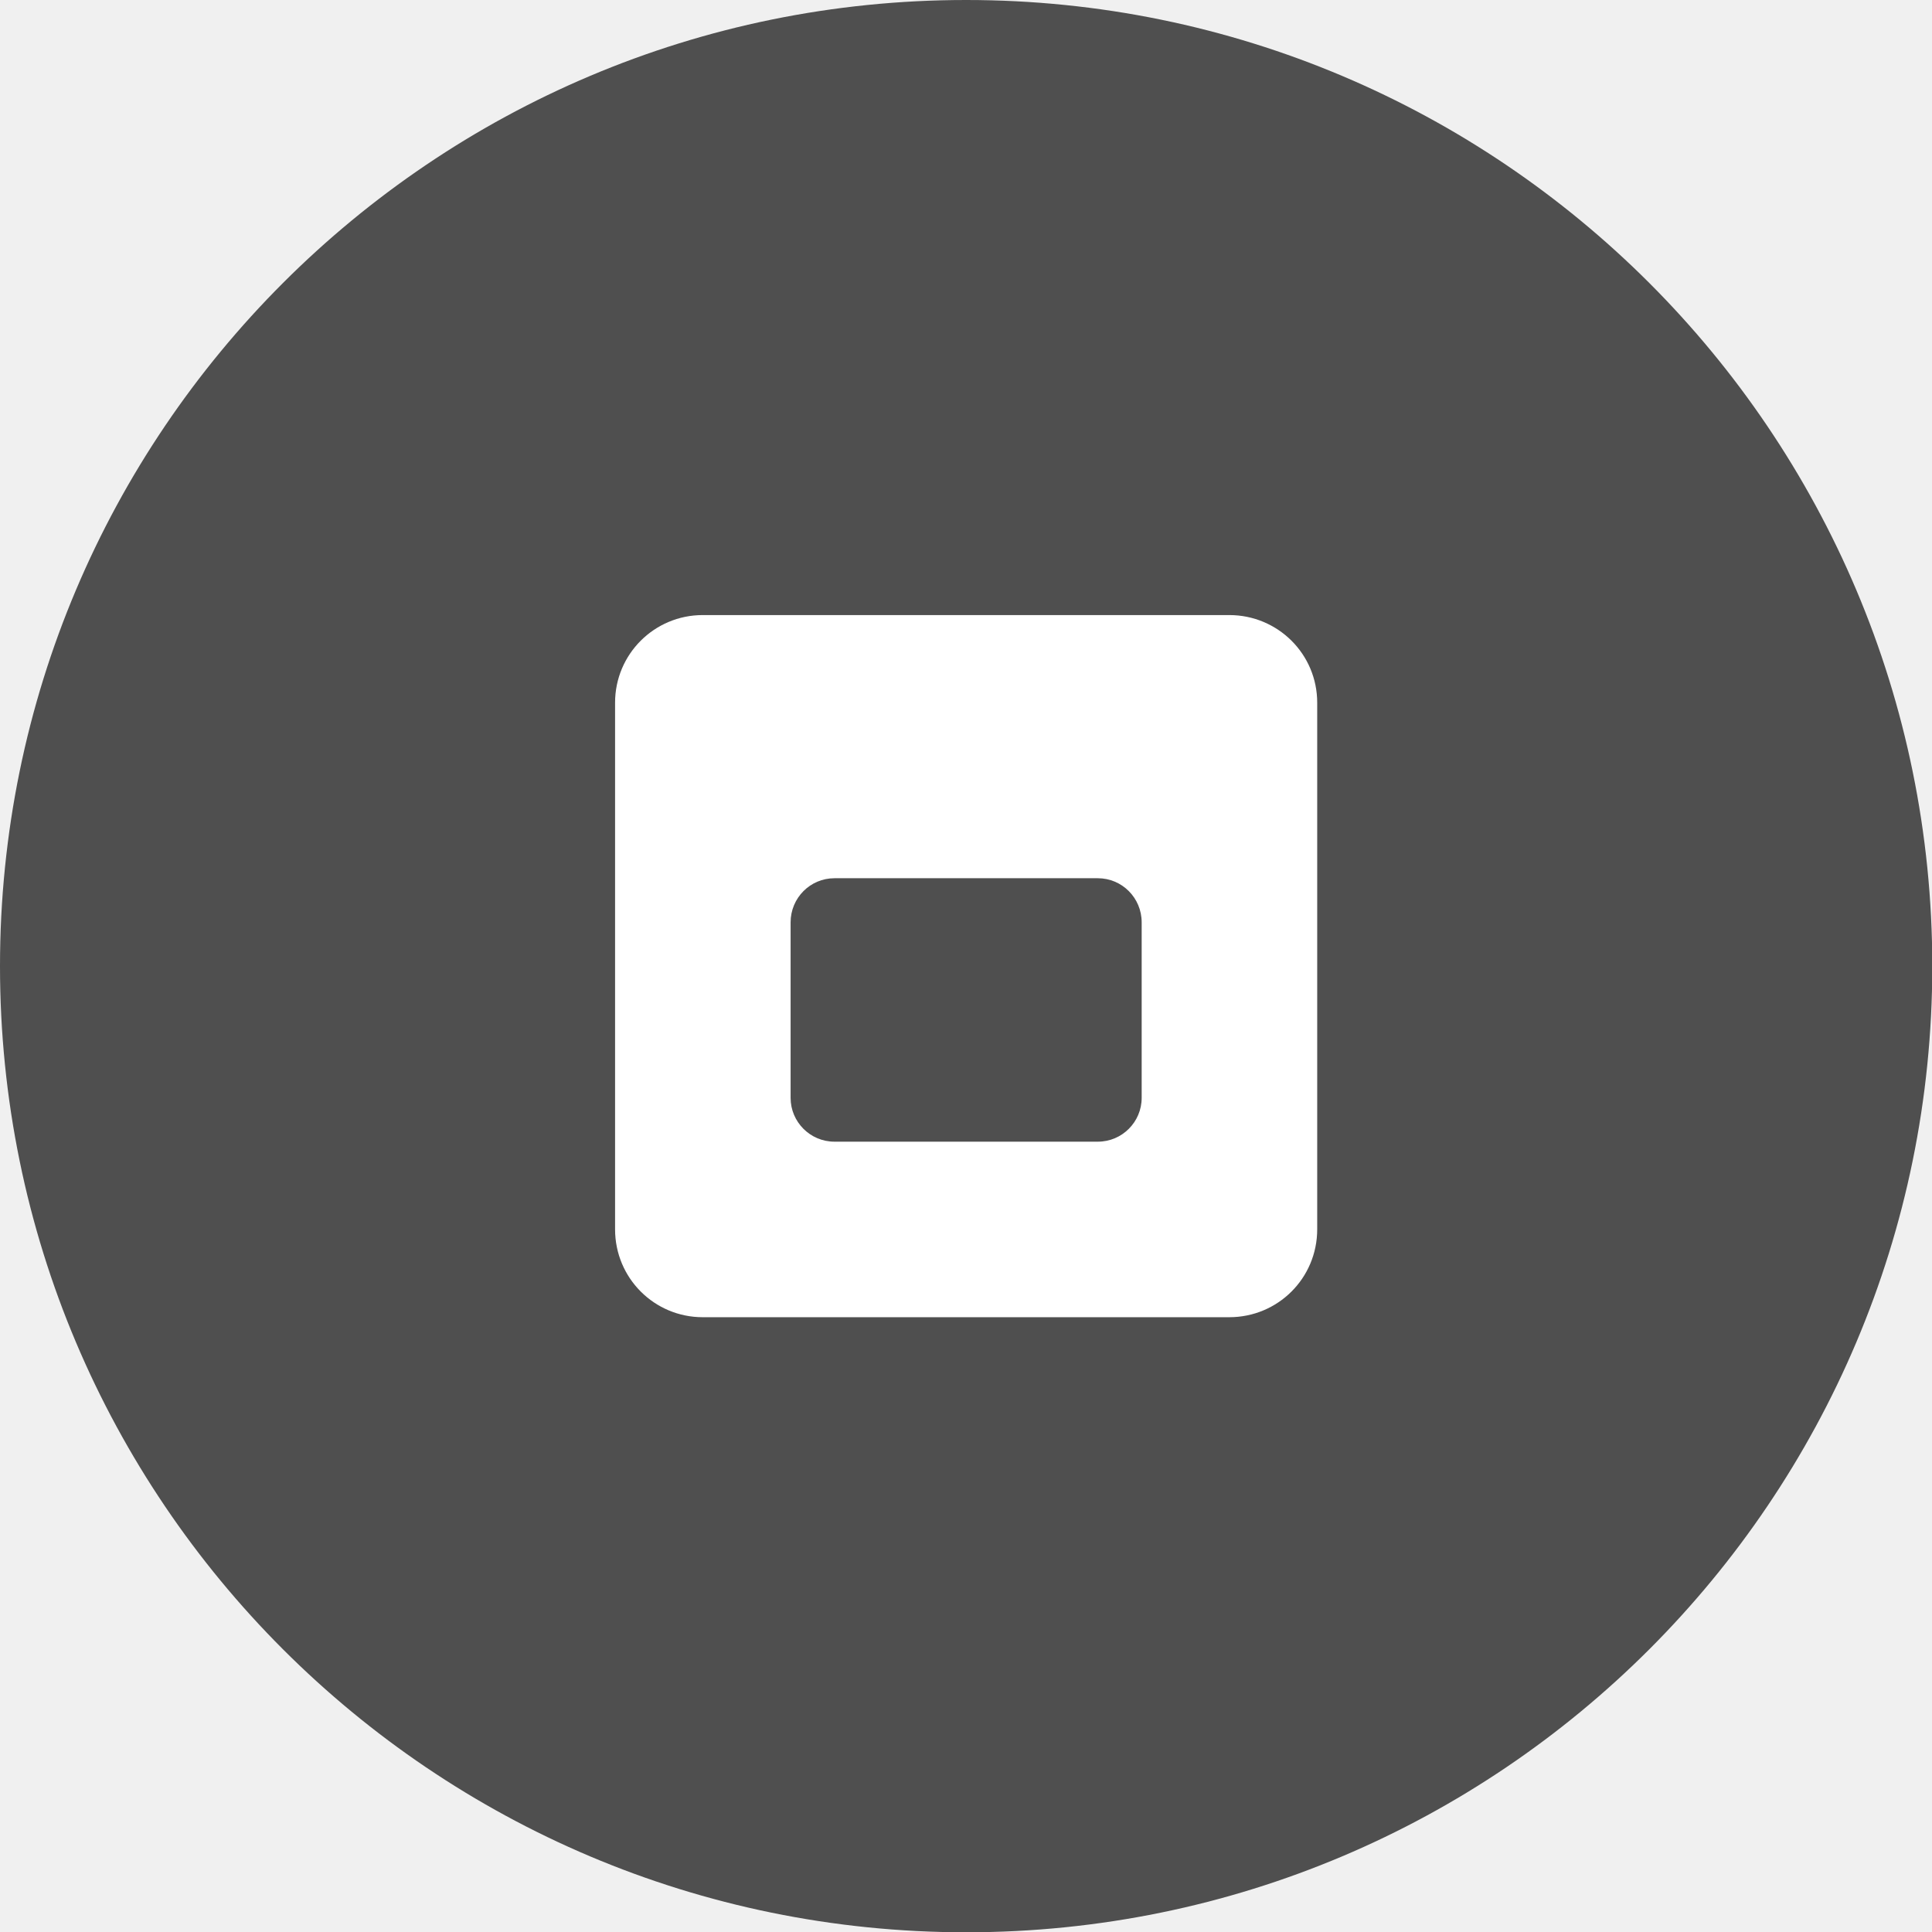
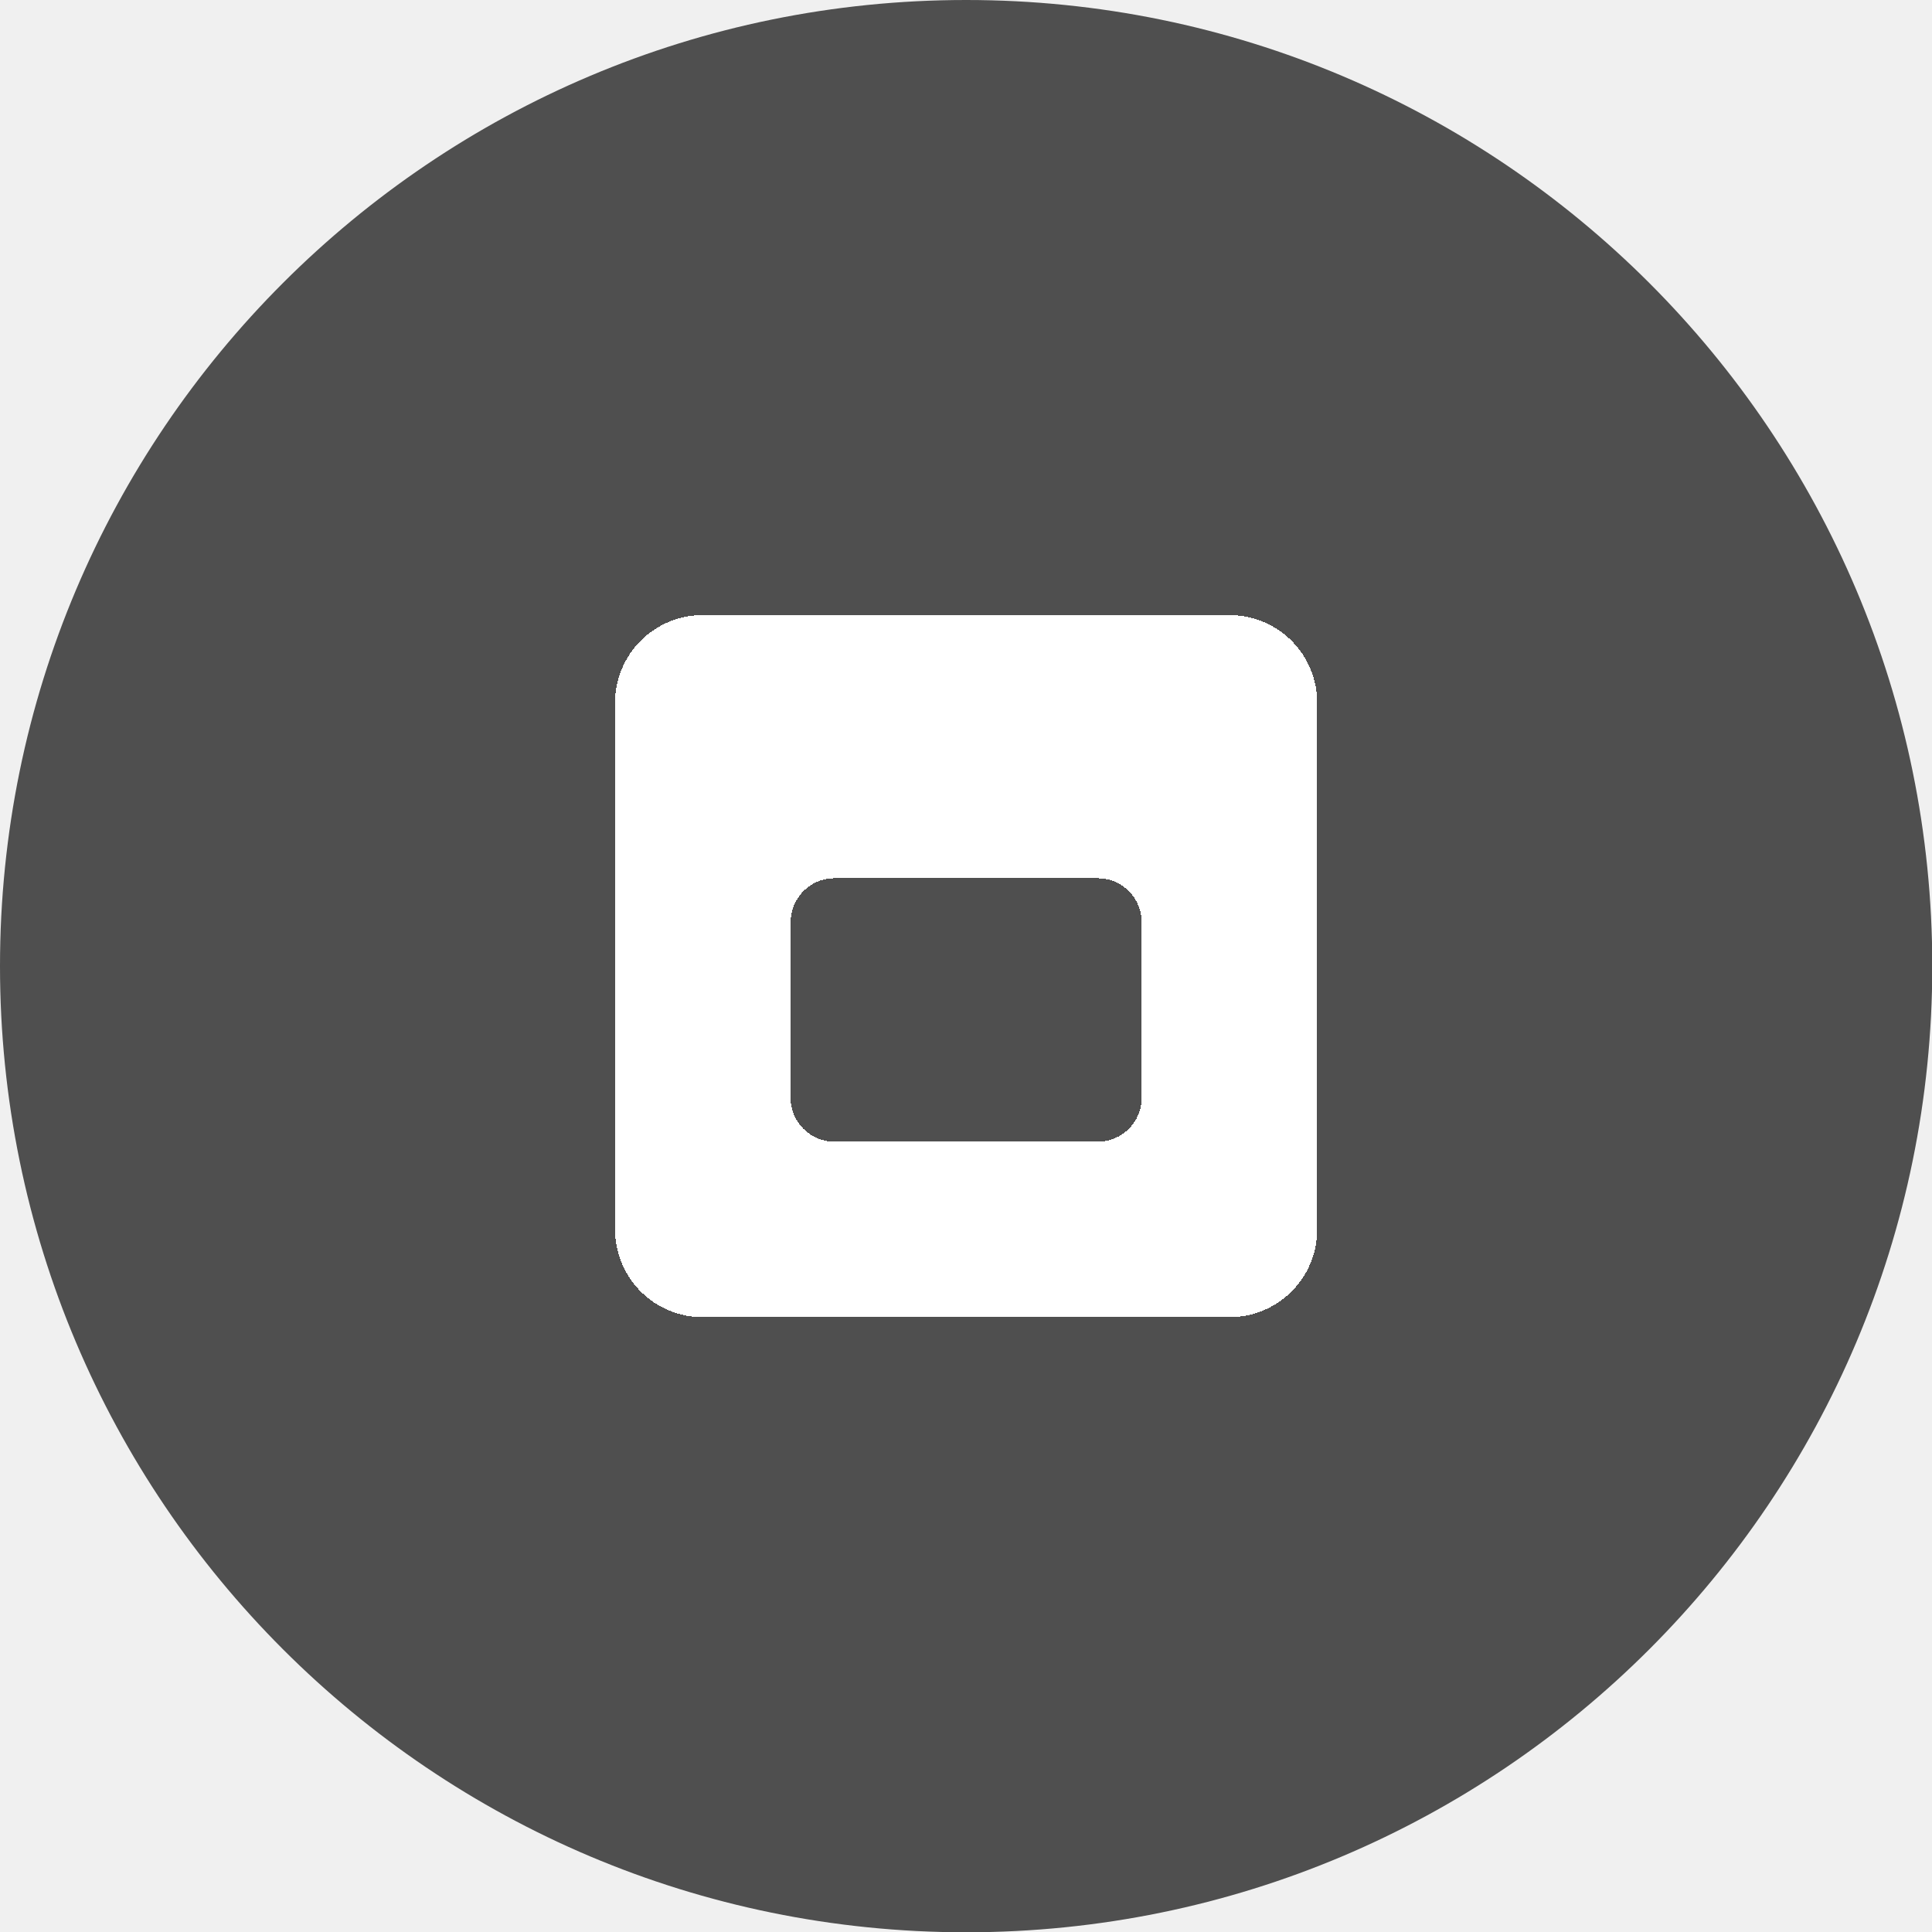
<svg xmlns="http://www.w3.org/2000/svg" width="26" height="26" viewBox="0 0 6.879 6.879" version="1.1" id="svg1">
  <defs id="defs1" />
  <g id="layer1">
    <circle style="fill:#4f4f4f;fill-opacity:1;stroke:none;stroke-width:0.529;stroke-linecap:square;stroke-dasharray:none;stroke-opacity:1" id="circle2" cx="3.44" cy="3.44" r="3.44" />
-     <path style="fill:#ffffff" d="M 2.502 2.19 C 2.33 2.19 2.19 2.329 2.19 2.502 L 2.19 4.377 C 2.19 4.551 2.33 4.69 2.502 4.69 L 4.377 4.69 C 4.55 4.69 4.69 4.551 4.69 4.377 L 4.69 2.502 C 4.69 2.329 4.55 2.19 4.377 2.19 L 2.502 2.19 Z M 2.971 3.127 L 3.909 3.127 C 3.995 3.127 4.065 3.197 4.065 3.284 L 4.065 3.909 C 4.065 3.995 3.995 4.065 3.909 4.065 L 2.971 4.065 C 2.885 4.065 2.815 3.995 2.815 3.909 L 2.815 3.284 C 2.815 3.197 2.885 3.127 2.971 3.127 Z" />
+     <path style="fill:#ffffff" shape-rendering="crispEdges" d="M 2.502 2.19 C 2.33 2.19 2.19 2.329 2.19 2.502 L 2.19 4.377 C 2.19 4.551 2.33 4.69 2.502 4.69 L 4.377 4.69 C 4.55 4.69 4.69 4.551 4.69 4.377 L 4.69 2.502 C 4.69 2.329 4.55 2.19 4.377 2.19 L 2.502 2.19 Z M 2.971 3.127 L 3.909 3.127 C 3.995 3.127 4.065 3.197 4.065 3.284 L 4.065 3.909 C 4.065 3.995 3.995 4.065 3.909 4.065 L 2.971 4.065 C 2.885 4.065 2.815 3.995 2.815 3.909 L 2.815 3.284 C 2.815 3.197 2.885 3.127 2.971 3.127 Z" />
  </g>
</svg>
